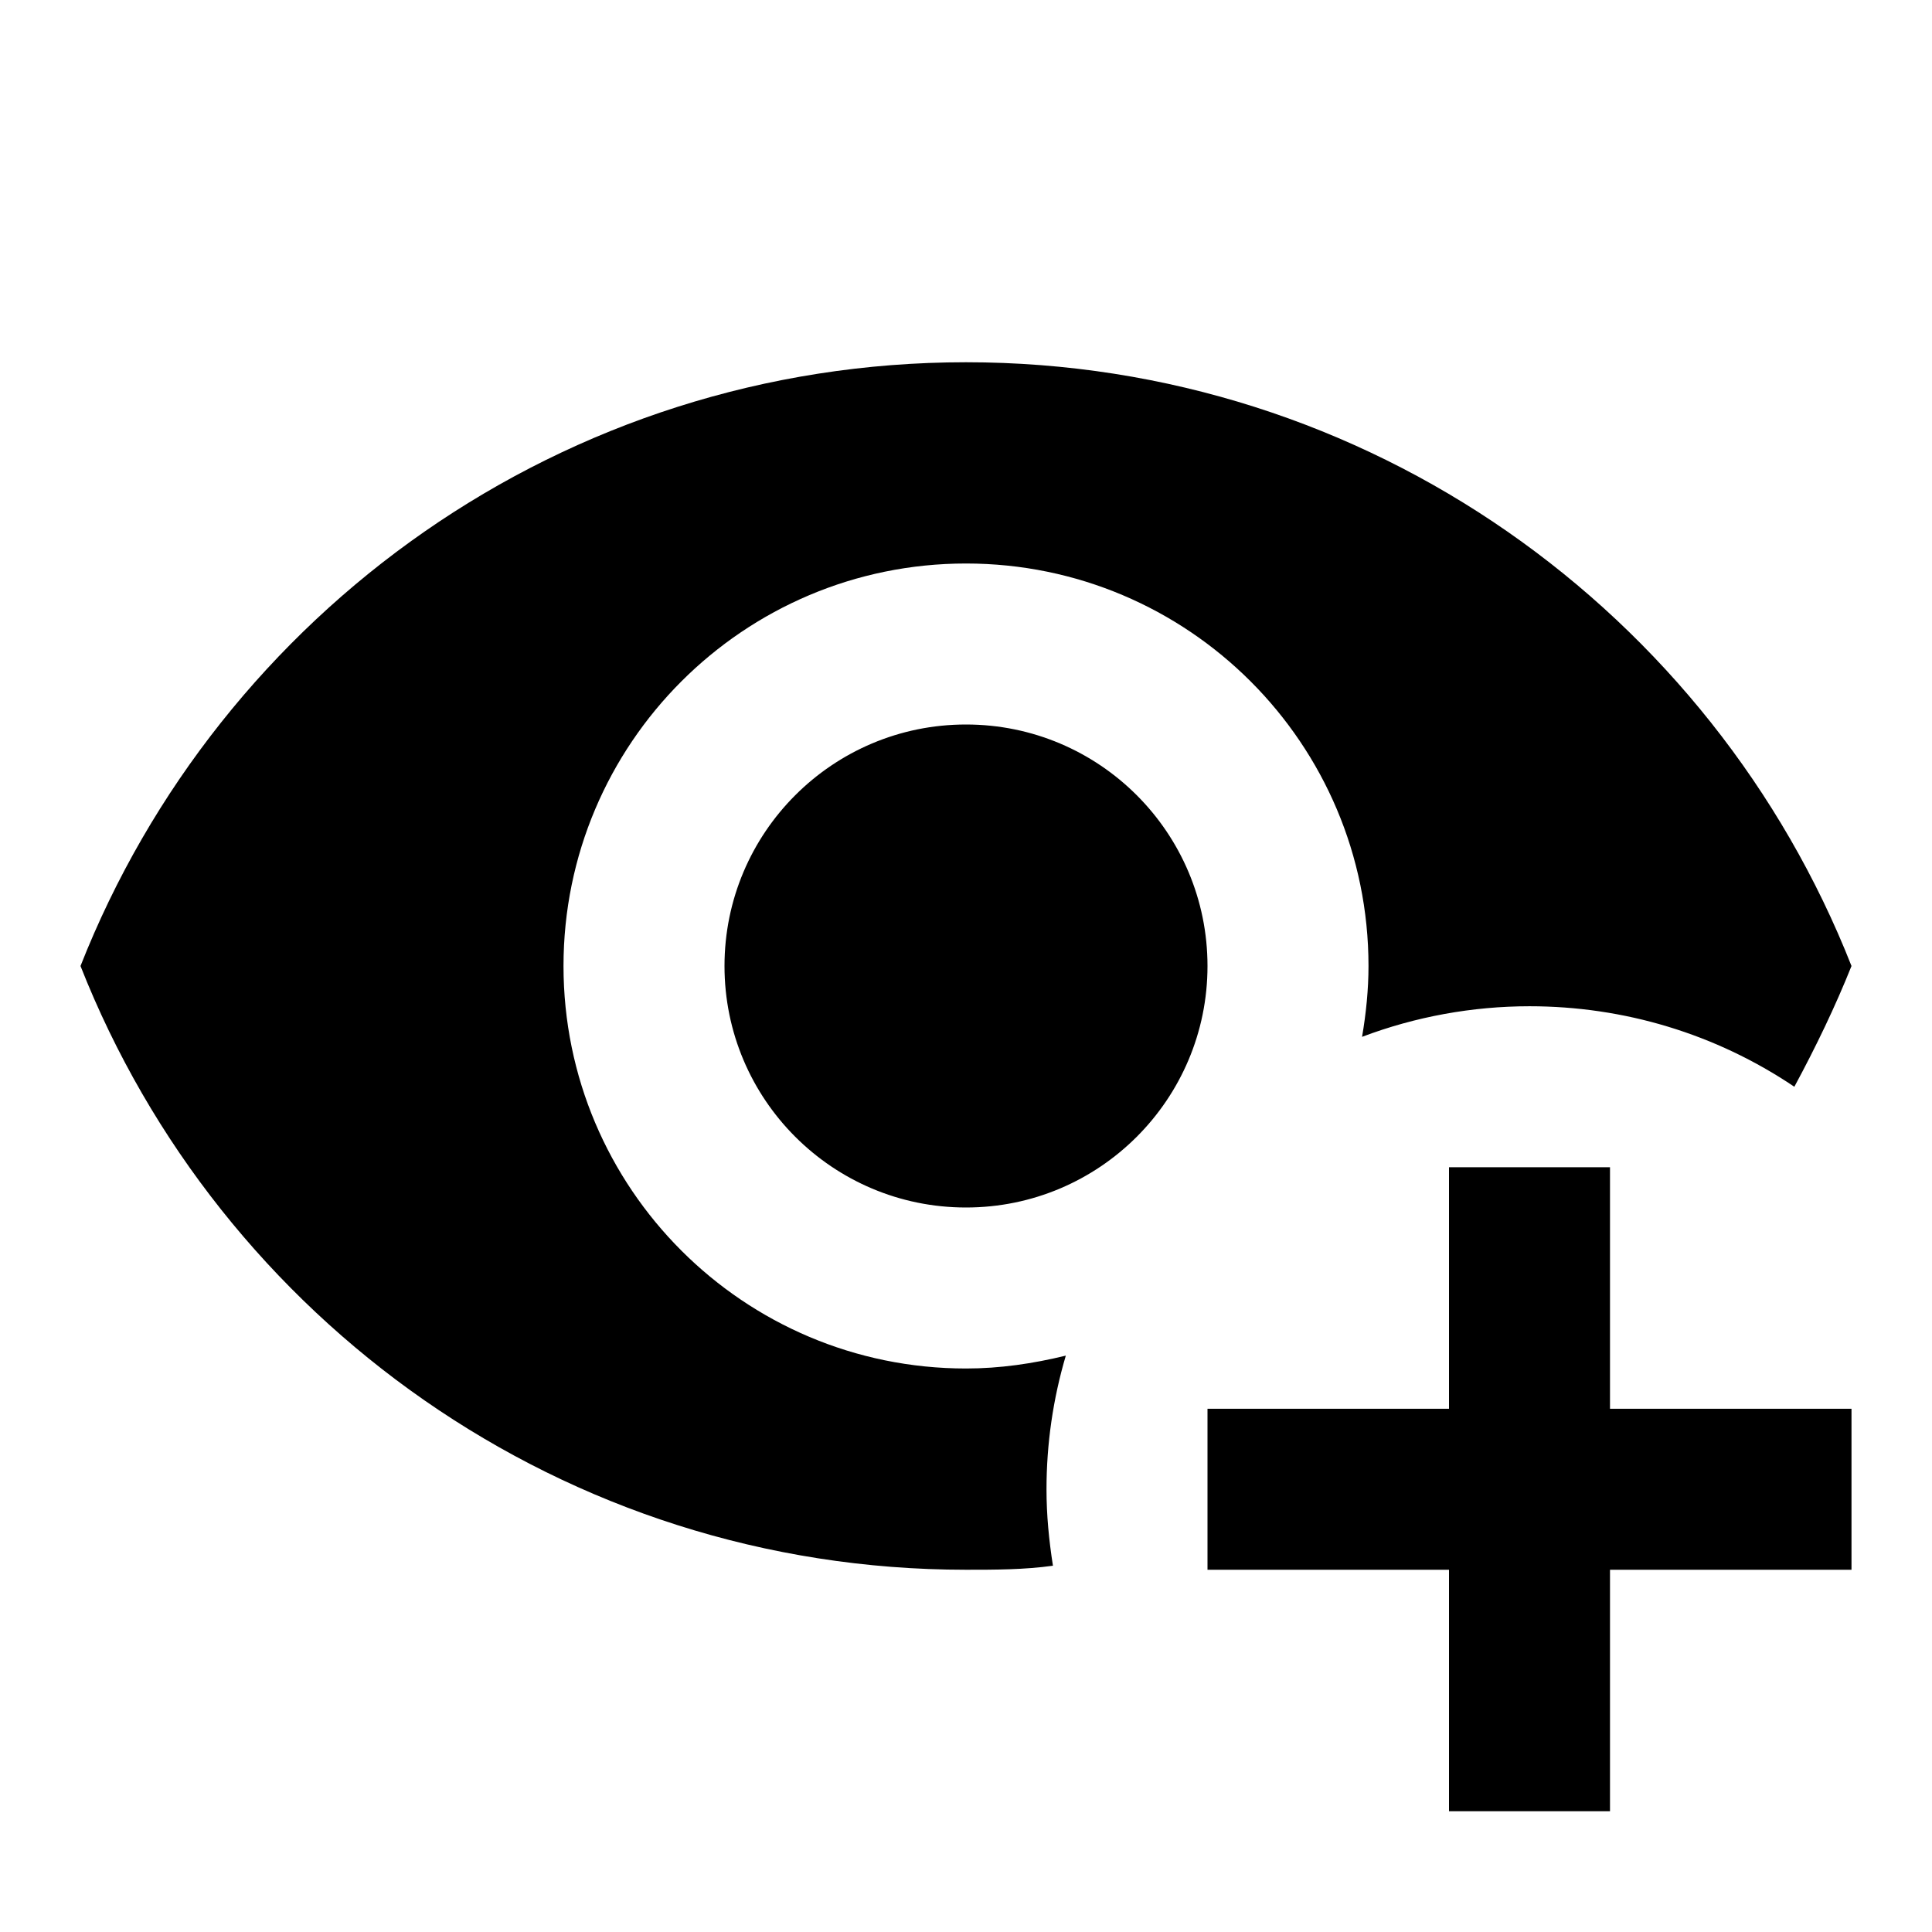
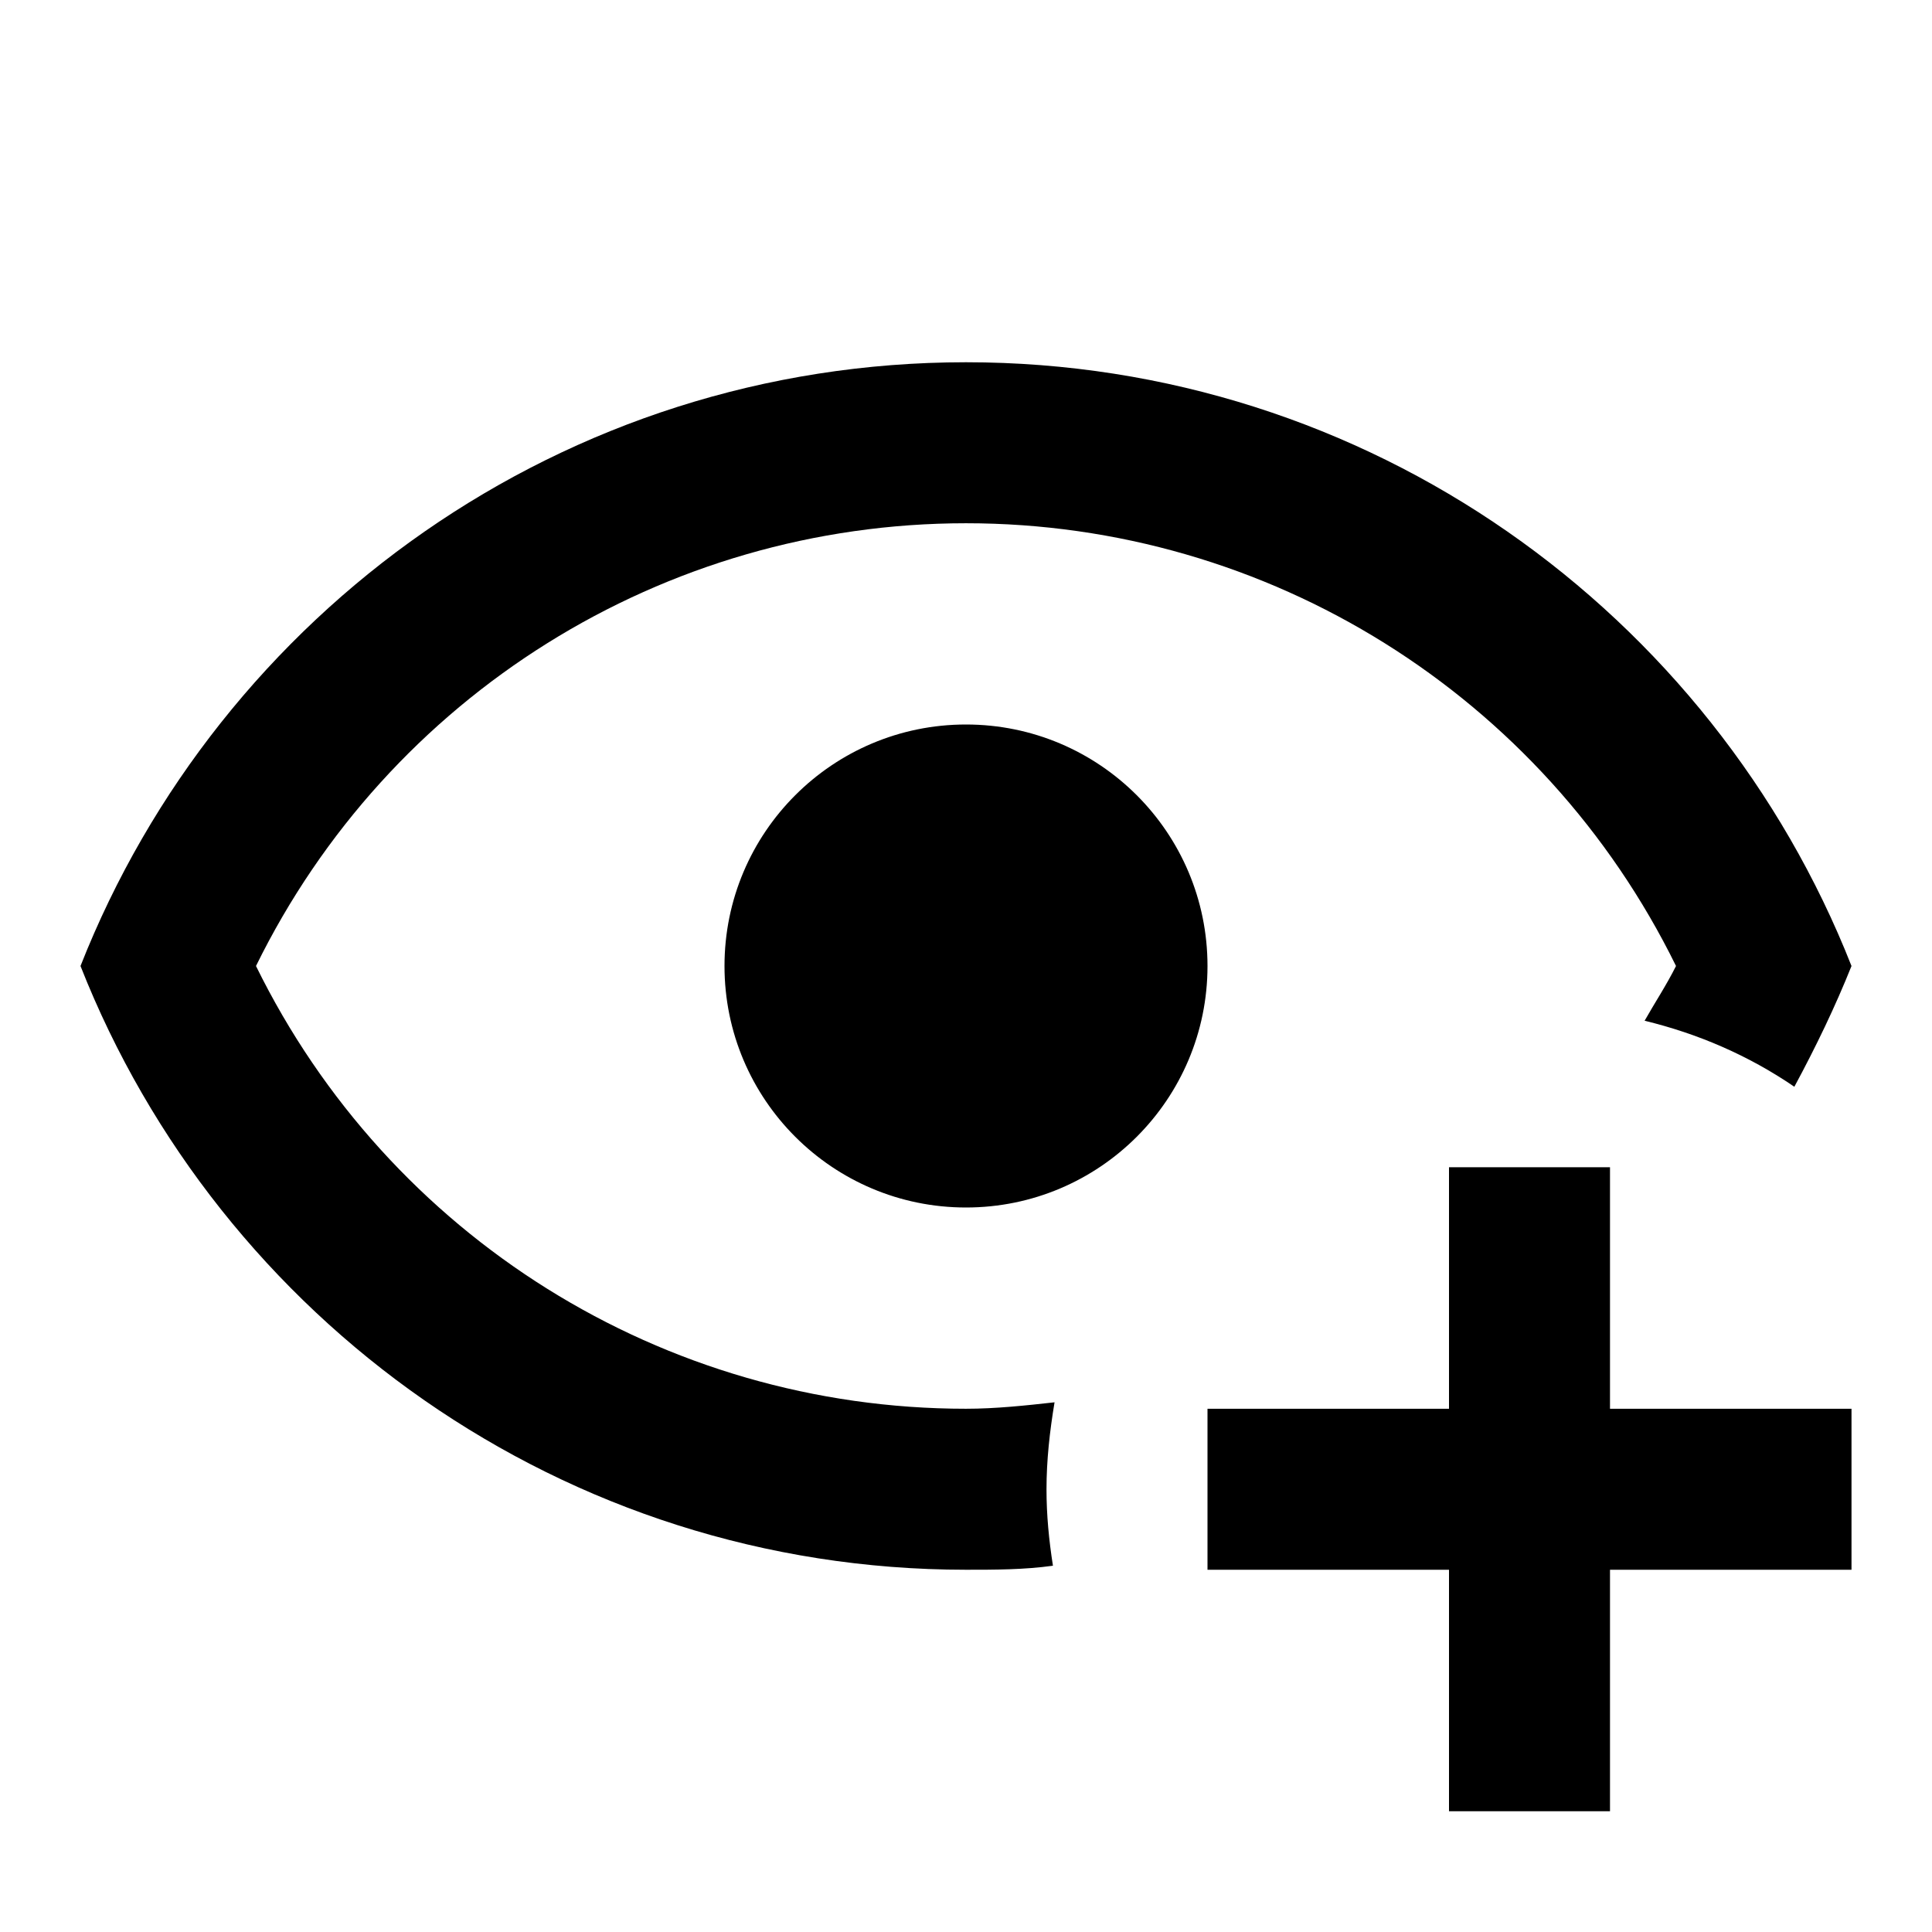
<svg xmlns="http://www.w3.org/2000/svg" viewBox="0 0 24 24">
-   <path d="M12,4.5C7,4.5 2.73,7.61 1,12C2.73,16.39 7,19.5 12,19.5C12.36,19.5 12.72,19.5 13.08,19.45C13.03,19.13 13,18.82 13,18.5C13,17.94 13.08,17.38 13.24,16.84C12.83,16.94 12.42,17 12,17A5,5 0 0,1 7,12A5,5 0 0,1 12,7A5,5 0 0,1 17,12C17,12.29 16.97,12.59 16.92,12.88C17.58,12.63 18.29,12.5 19,12.5C20.17,12.5 21.31,12.84 22.29,13.5C22.56,13 22.8,12.5 23,12C21.27,7.61 17,4.5 12,4.5M12,9A3,3 0 0,0 9,12A3,3 0 0,0 12,15A3,3 0 0,0 15,12A3,3 0 0,0 12,9M18,14.5V17.5H15V19.5H18V22.5H20V19.5H23V17.5H20V14.5H18Z" />
+   <path d="M12,4.5C7,4.5 2.73,7.61 1,12C2.73,16.39 7,19.5 12,19.5C12.36,19.5 12.72,19.5 13.08,19.45C13.03,19.13 13,18.82 13,18.5C13,18.14 13.04,17.78 13.1,17.42C12.74,17.46 12.37,17.5 12,17.5C8.24,17.5 4.83,15.36 3.18,12C4.83,8.64 8.24,6.5 12,6.5C15.76,6.5 19.17,8.64 20.82,12C20.7,12.24 20.56,12.45 20.43,12.68C21.09,12.84 21.72,13.11 22.29,13.5C22.56,13 22.8,12.5 23,12C21.27,7.61 17,4.5 12,4.5M12,9A3,3 0 0,0 9,12A3,3 0 0,0 12,15A3,3 0 0,0 15,12A3,3 0 0,0 12,9M18,14.5V17.5H15V19.5H18V22.5H20V19.5H23V17.5H20V14.5H18Z" />
</svg>
